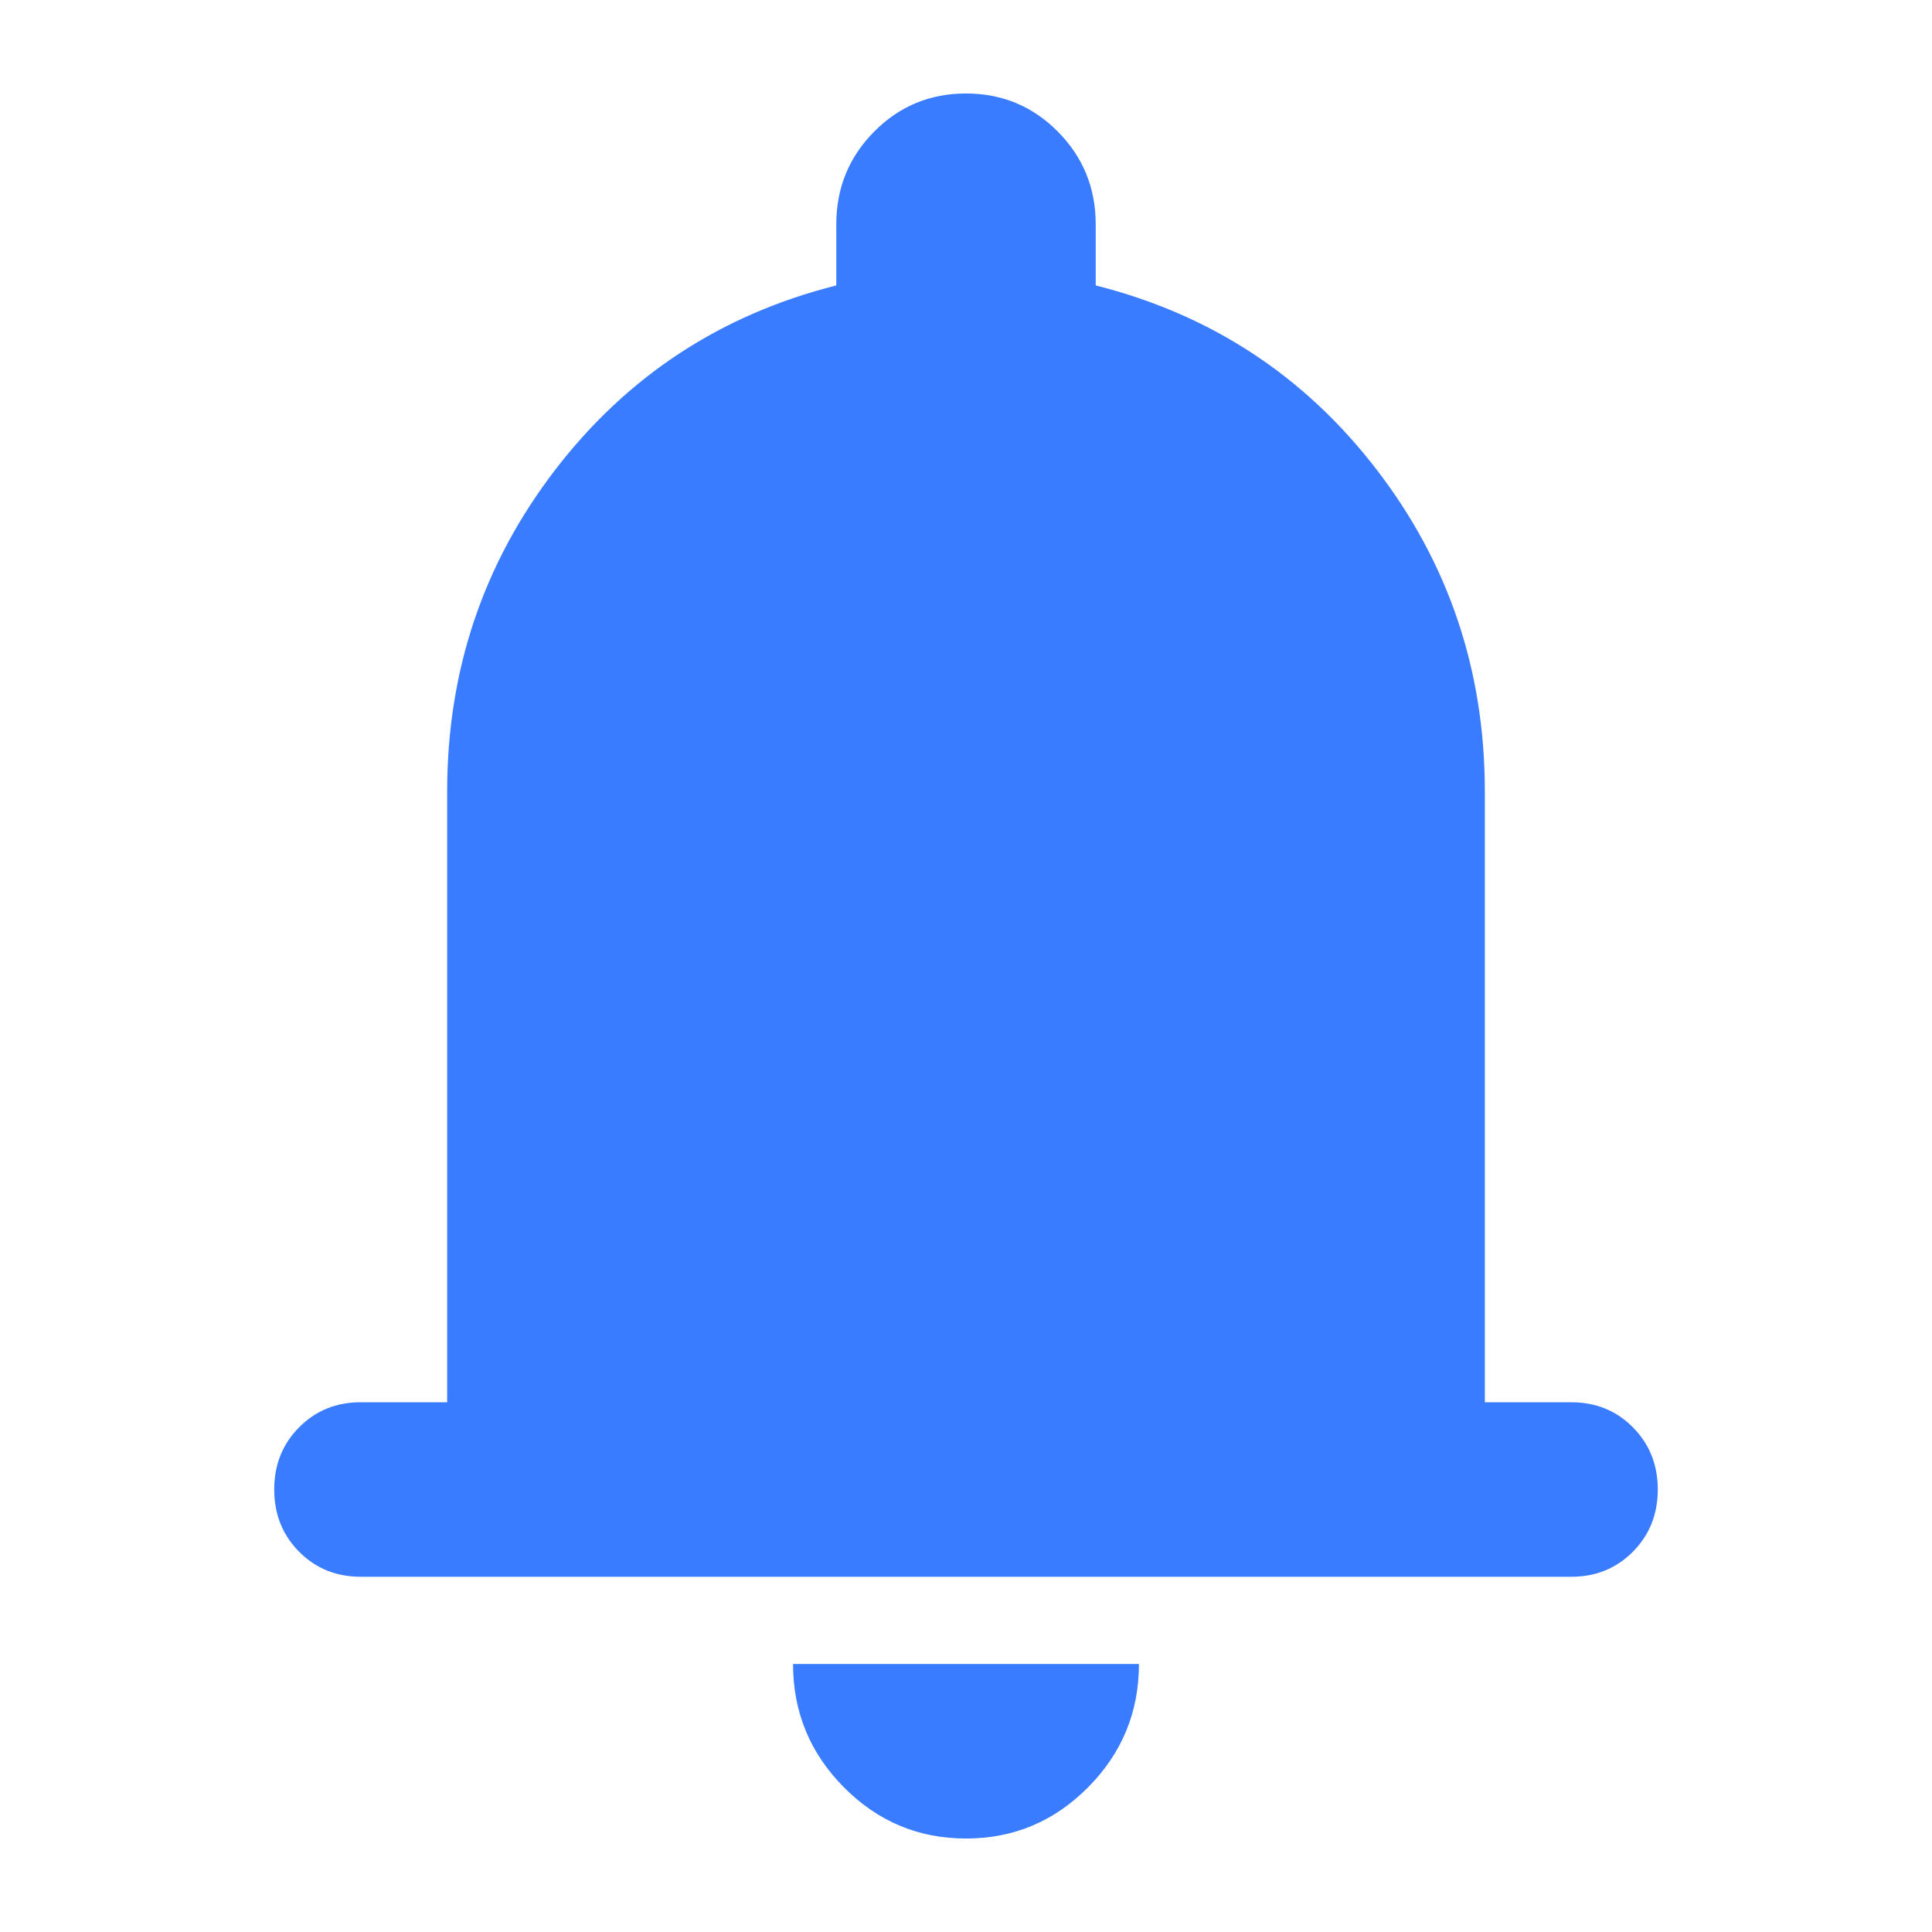
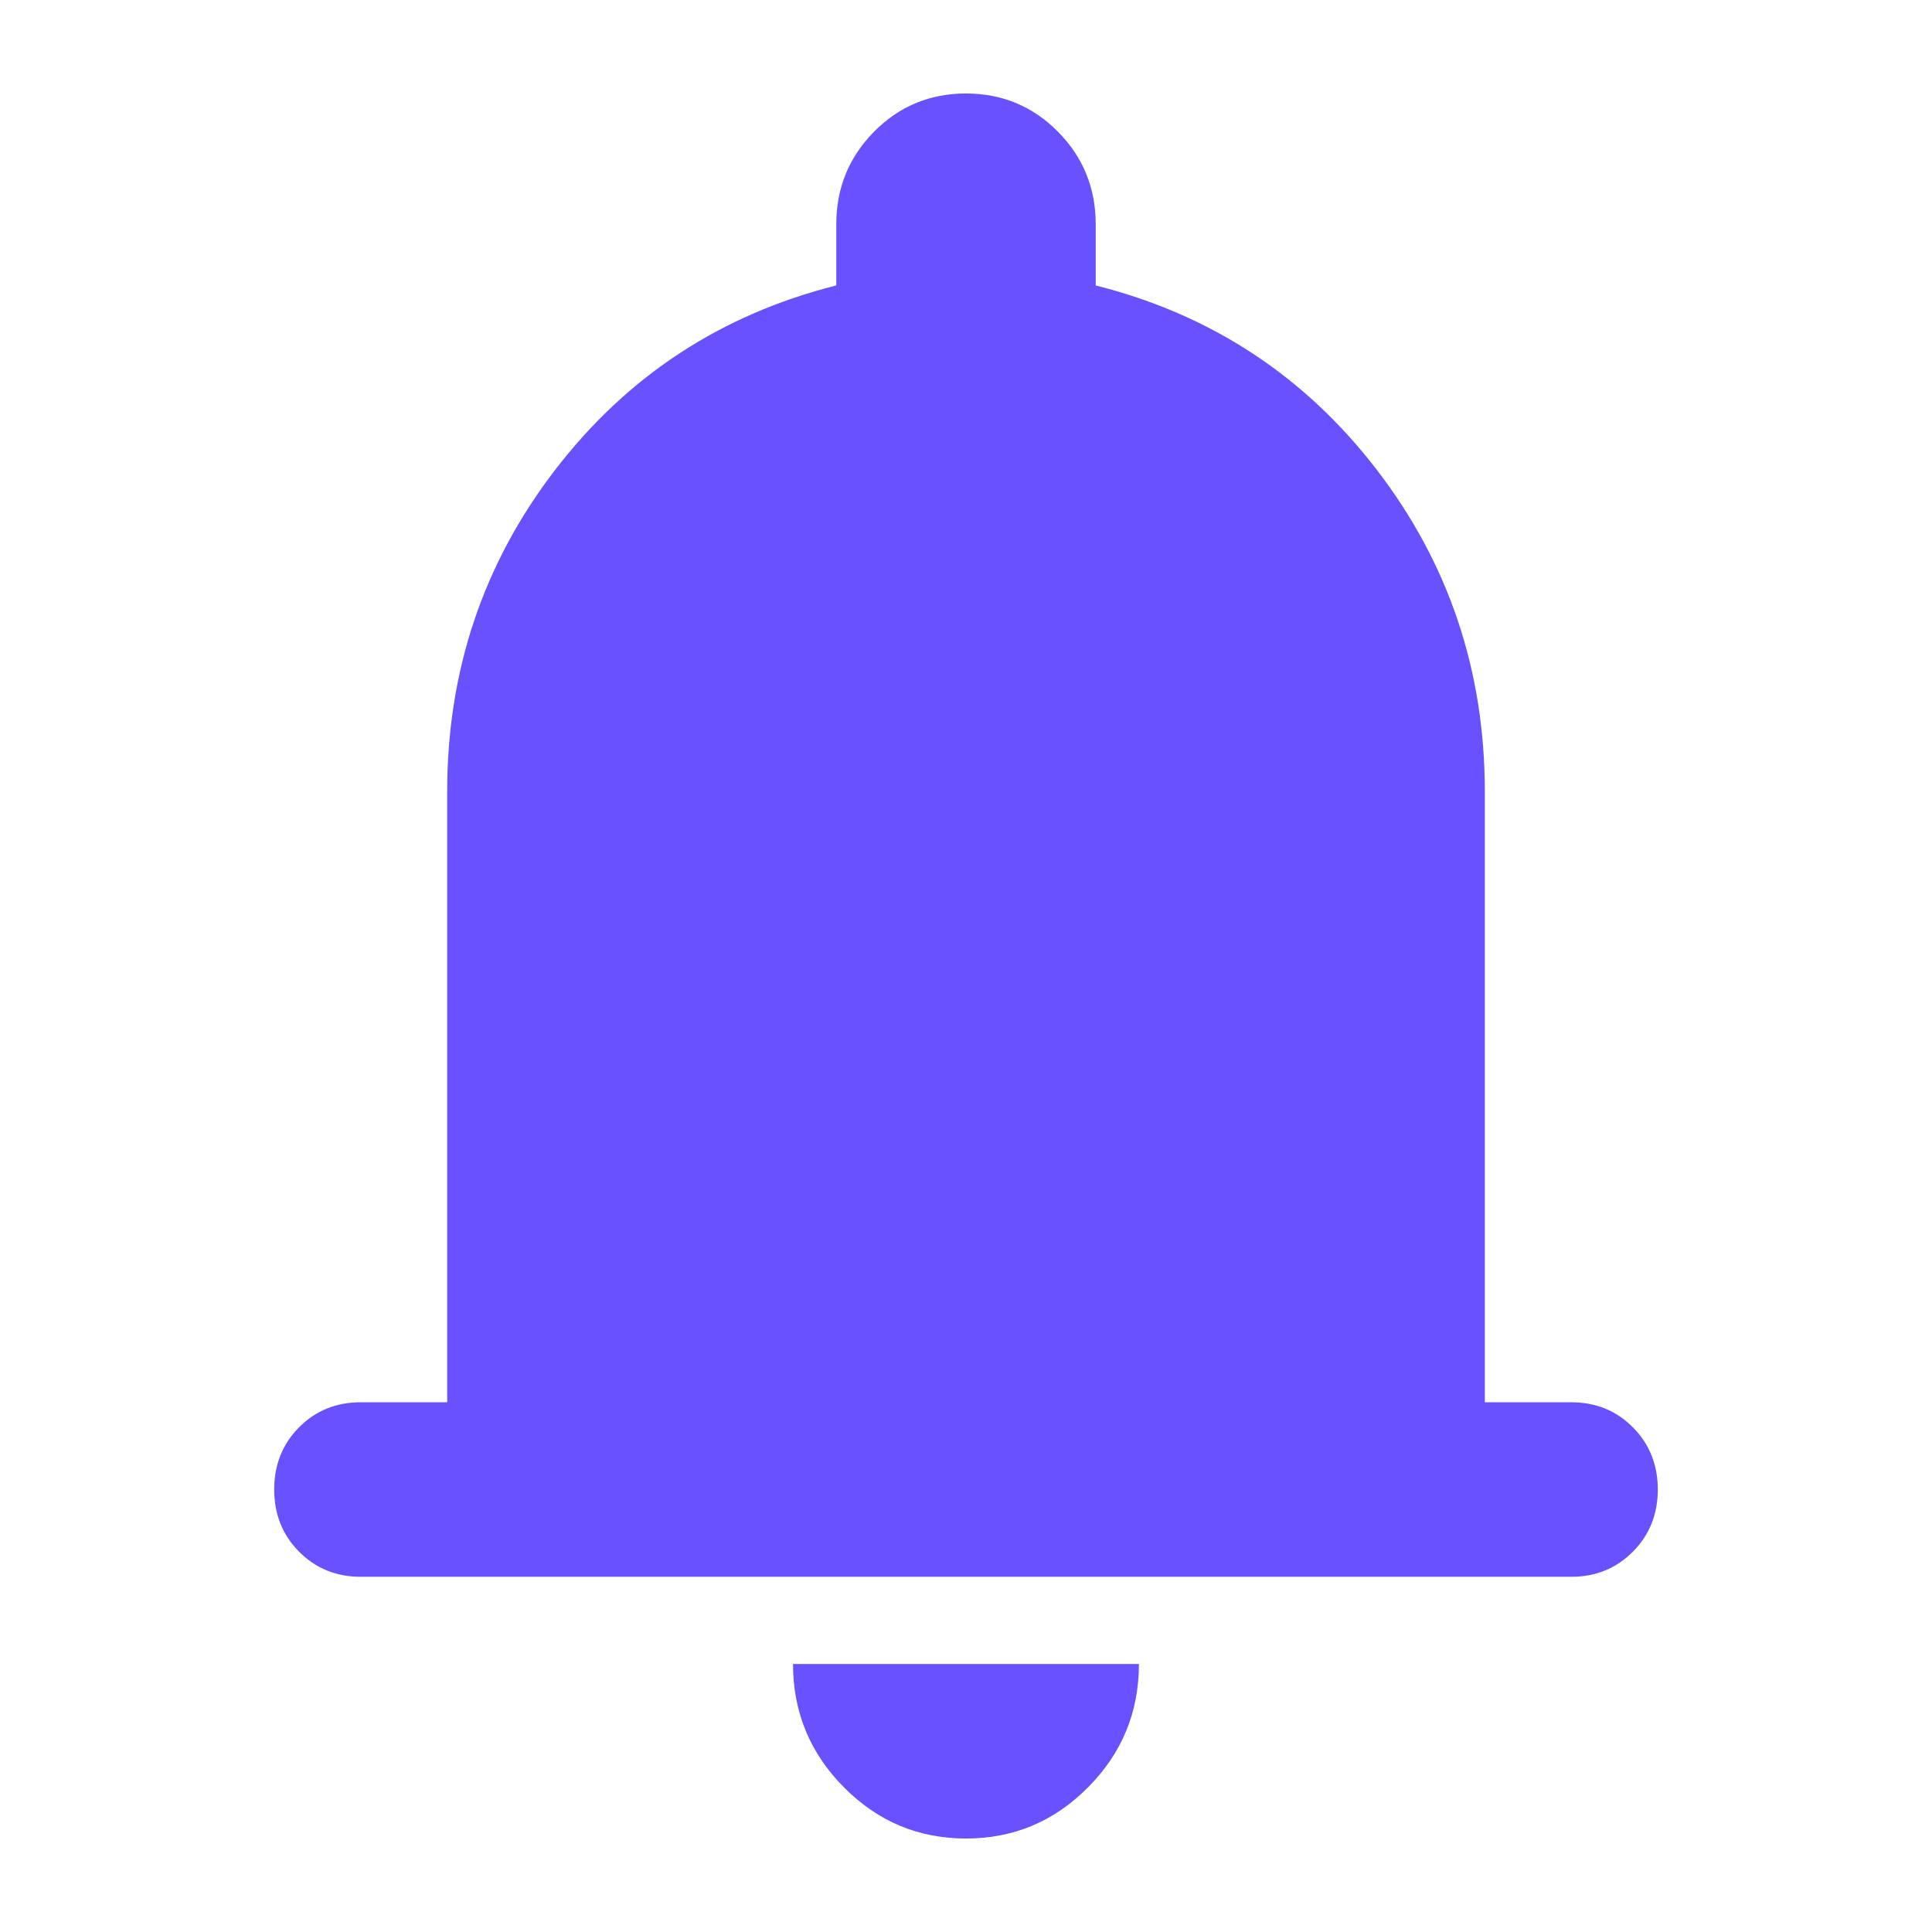
- <svg xmlns="http://www.w3.org/2000/svg" width="310" height="310" viewBox="0 0 310 310" fill="none">
-   <path d="M57.875 253C53.944 253 50.648 251.658 47.989 248.975C45.33 246.292 44 242.967 44 239C44 235.033 45.33 231.708 47.989 229.025C50.648 226.342 53.944 225 57.875 225H71.75V127C71.75 107.633 77.531 90.425 89.094 75.375C100.656 60.325 115.688 50.467 134.188 45.8V36C134.188 30.167 136.211 25.208 140.258 21.125C144.305 17.042 149.219 15 155 15C160.781 15 165.695 17.042 169.742 21.125C173.789 25.208 175.812 30.167 175.812 36V45.8C194.312 50.467 209.344 60.325 220.906 75.375C232.469 90.425 238.25 107.633 238.25 127V225H252.125C256.056 225 259.352 226.342 262.011 229.025C264.67 231.708 266 235.033 266 239C266 242.967 264.67 246.292 262.011 248.975C259.352 251.658 256.056 253 252.125 253H57.875ZM155 295C147.369 295 140.836 292.258 135.402 286.775C129.967 281.292 127.25 274.7 127.25 267H182.75C182.75 274.7 180.033 281.292 174.598 286.775C169.164 292.258 162.631 295 155 295Z" fill="#397CFF" />
+ <svg xmlns="http://www.w3.org/2000/svg" width="28" height="28" viewBox="0 0 28 28" fill="none">
+   <path d="M5.227 22.852C4.872 22.852 4.575 22.73 4.334 22.488C4.094 22.246 3.974 21.945 3.974 21.587C3.974 21.229 4.094 20.928 4.334 20.686C4.575 20.444 4.872 20.323 5.227 20.323H6.481V11.471C6.481 9.722 7.003 8.167 8.047 6.808C9.091 5.449 10.449 4.558 12.12 4.137V3.252C12.12 2.725 12.303 2.277 12.668 1.908C13.034 1.539 13.478 1.355 14 1.355C14.522 1.355 14.966 1.539 15.332 1.908C15.697 2.277 15.88 2.725 15.88 3.252V4.137C17.551 4.558 18.908 5.449 19.953 6.808C20.997 8.167 21.519 9.722 21.519 11.471V20.323H22.773C23.128 20.323 23.425 20.444 23.665 20.686C23.906 20.928 24.026 21.229 24.026 21.587C24.026 21.945 23.906 22.246 23.665 22.488C23.425 22.73 23.128 22.852 22.773 22.852H5.227ZM14 26.645C13.311 26.645 12.721 26.398 12.23 25.902C11.739 25.407 11.493 24.812 11.493 24.116H16.506C16.506 24.812 16.261 25.407 15.77 25.902C15.279 26.398 14.689 26.645 14 26.645Z" fill="#6851FF" />
</svg>
